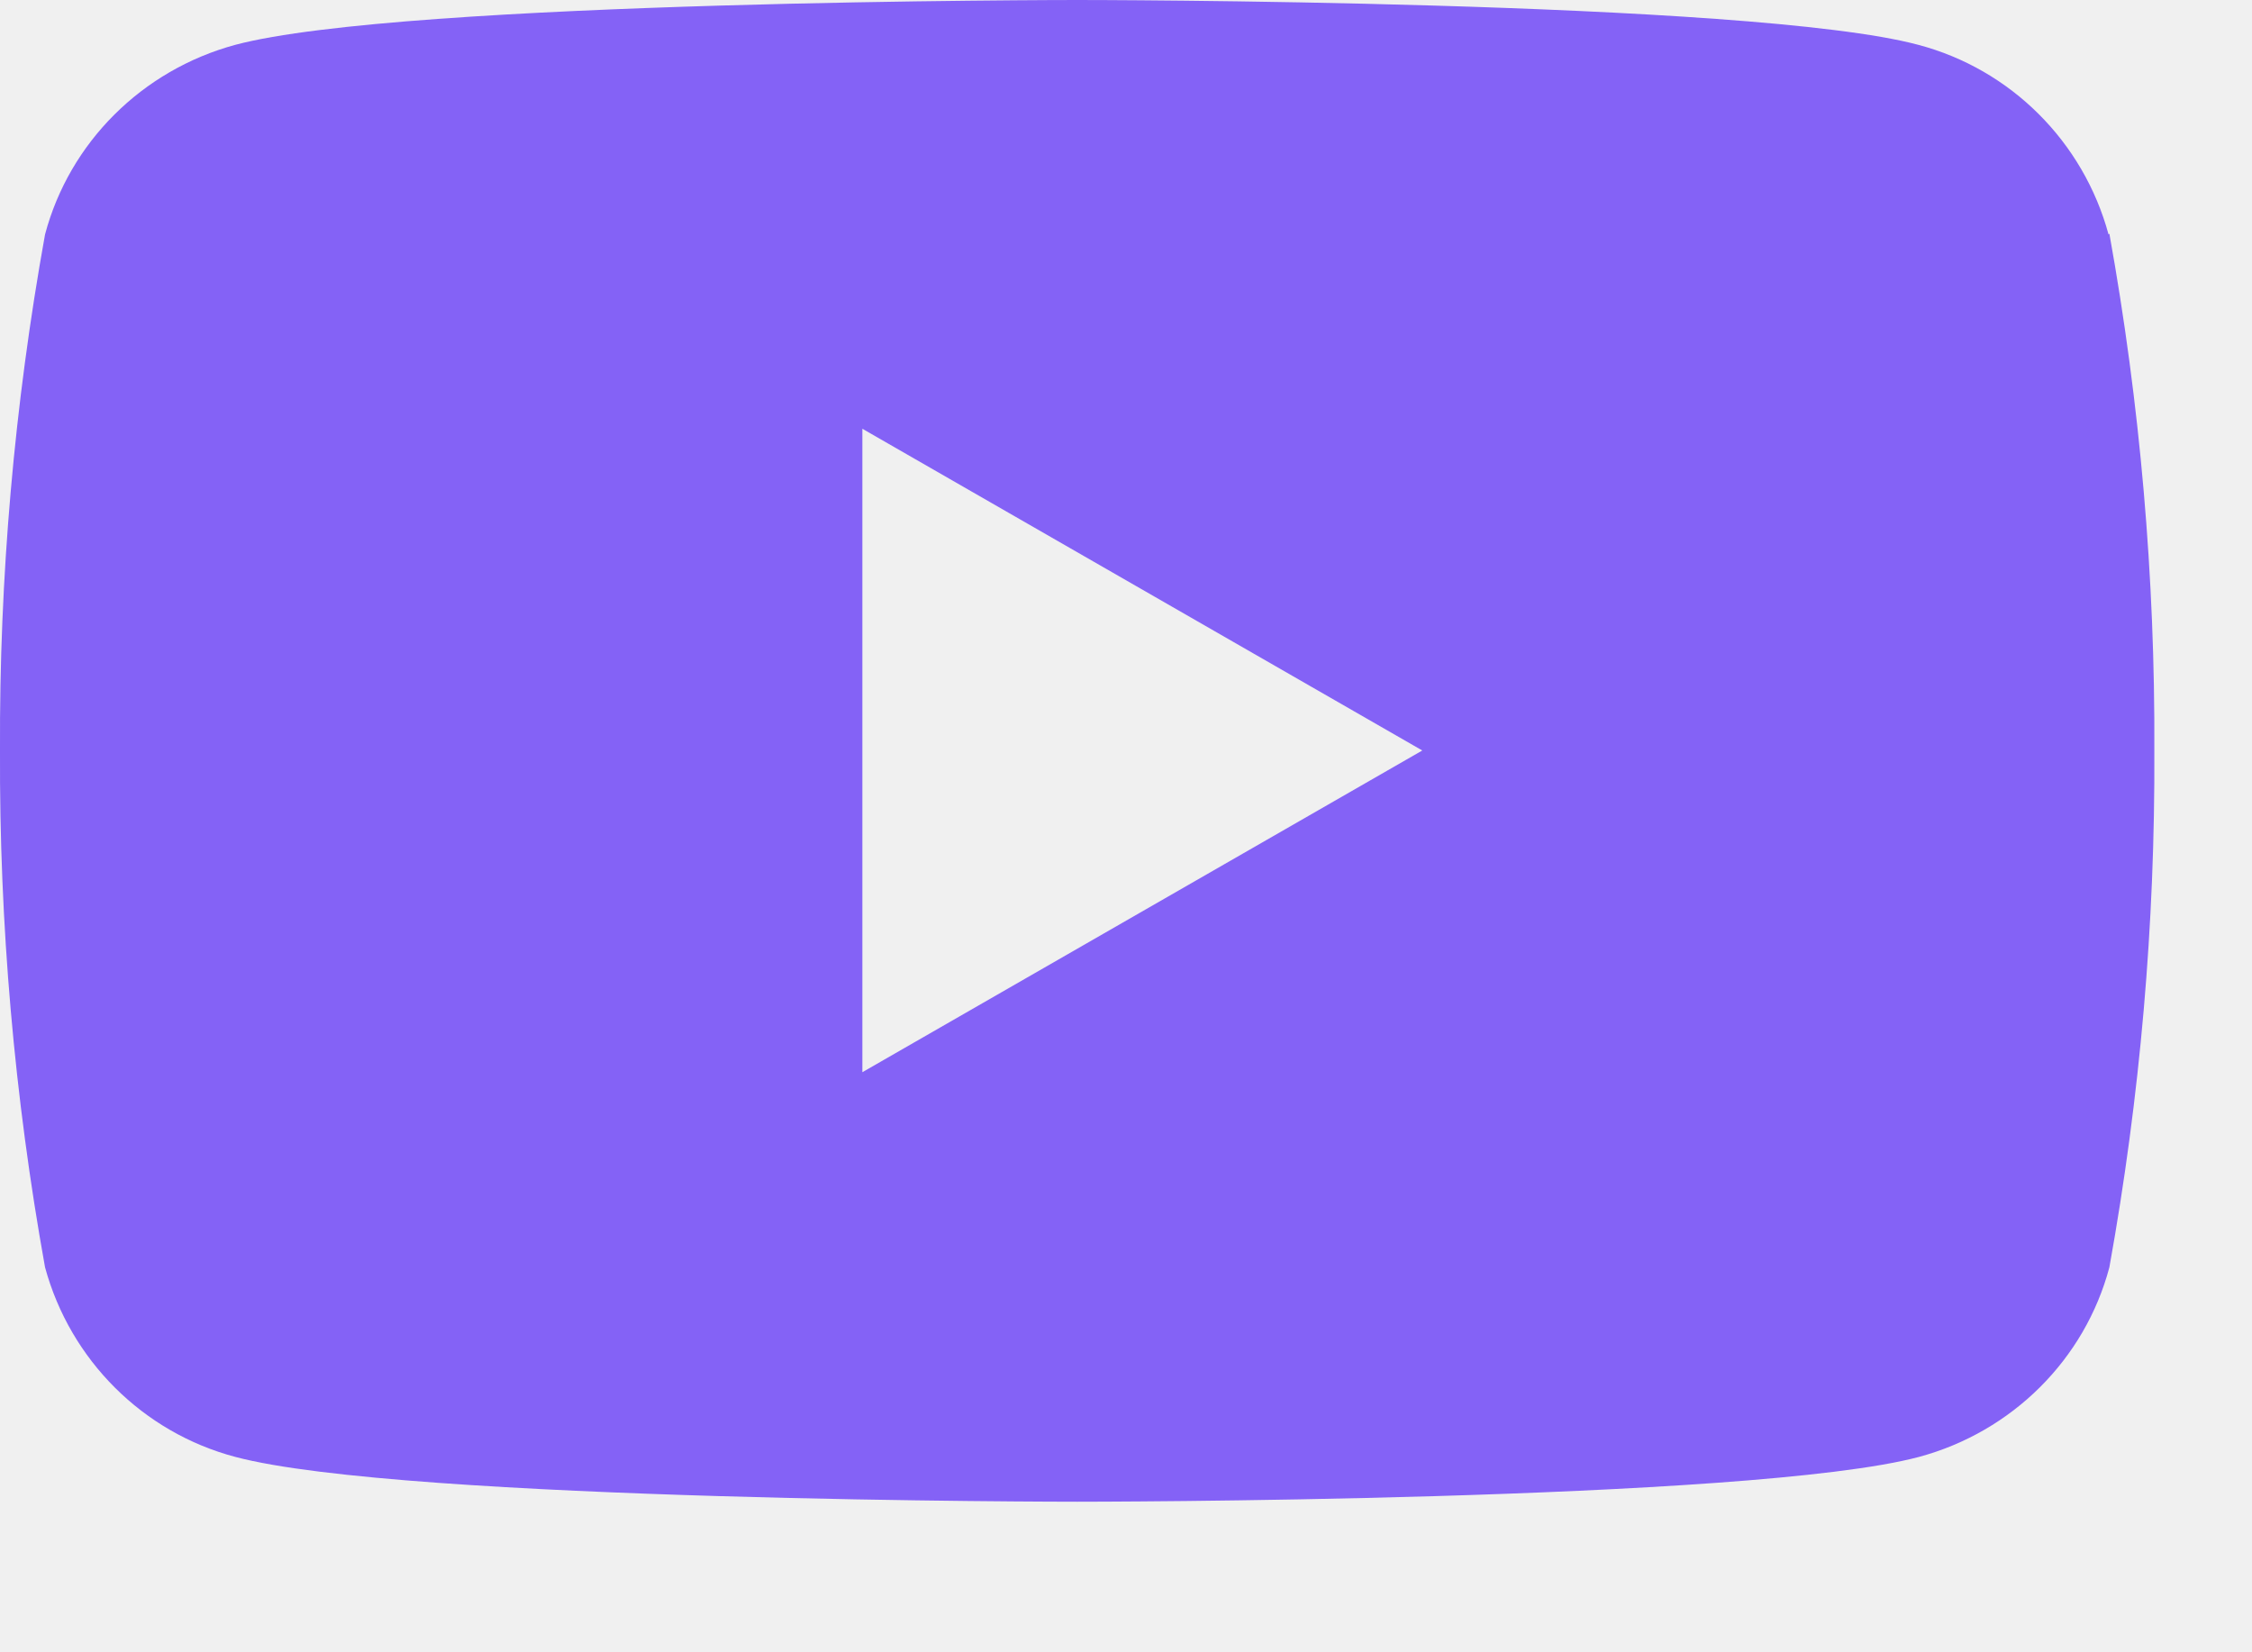
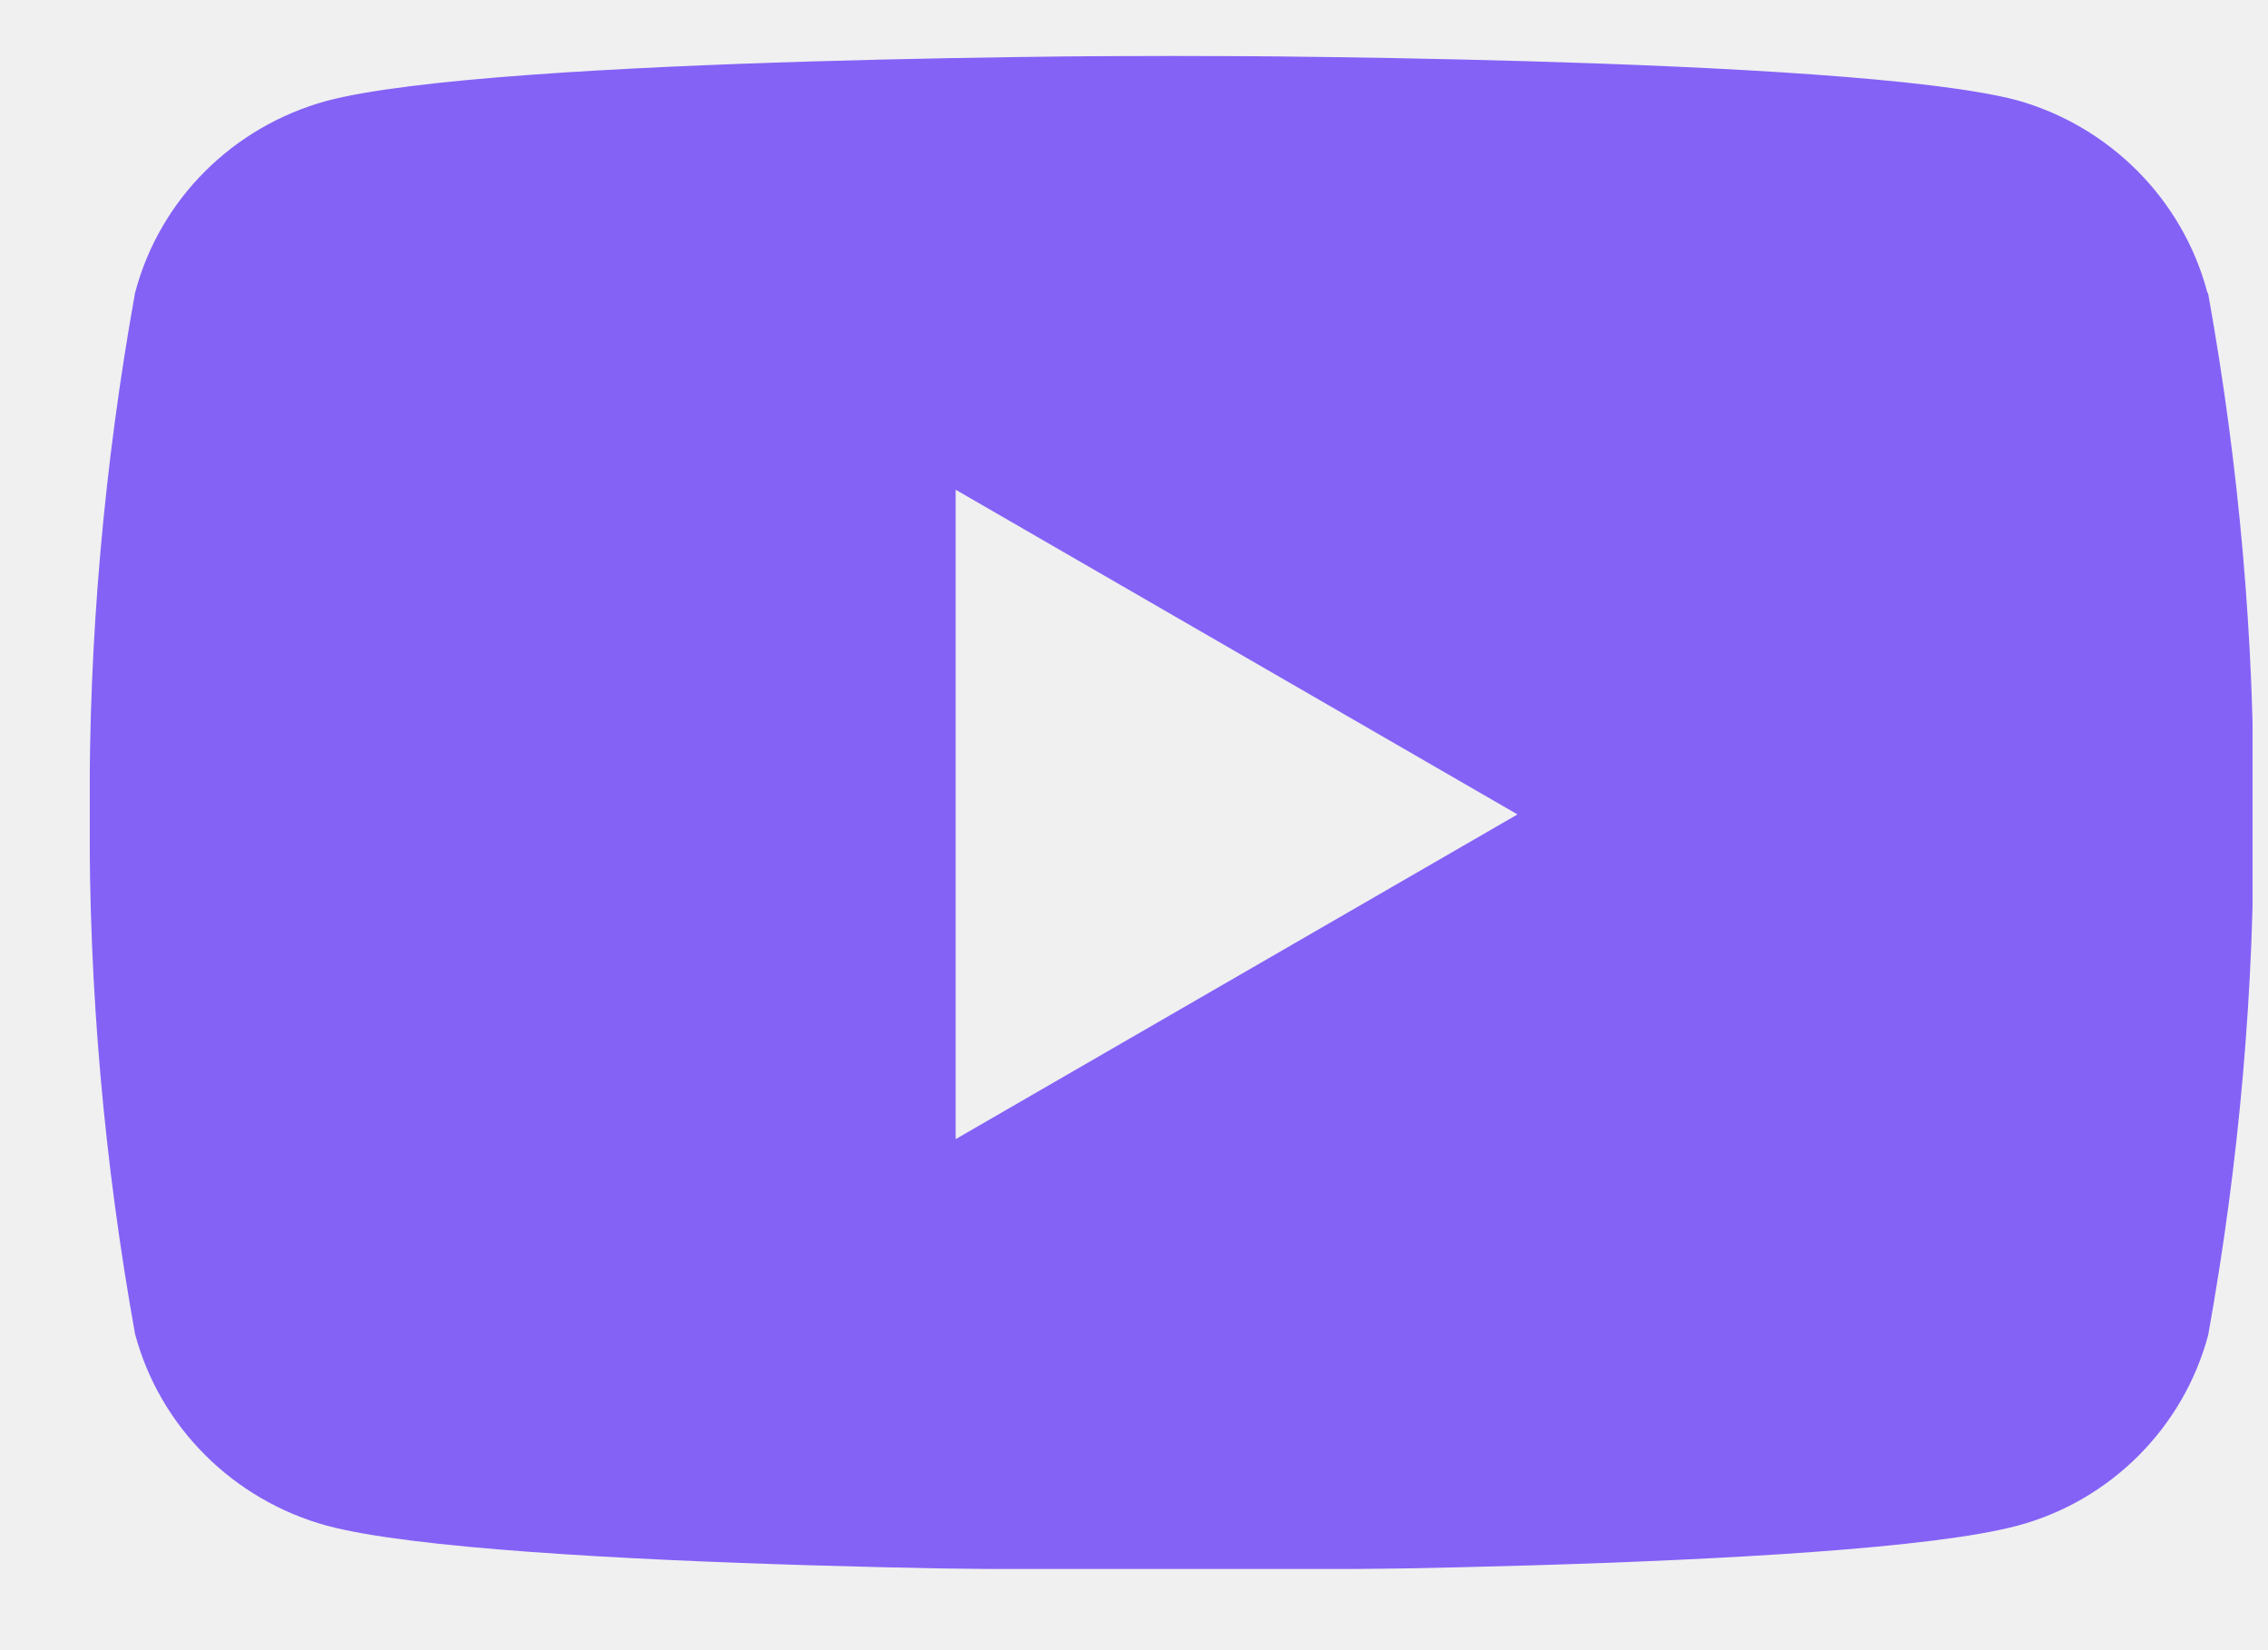
- <svg xmlns="http://www.w3.org/2000/svg" width="30" height="22" viewBox="0 0 30 22" fill="none">
-   <path d="M28.089 3.123C27.753 1.886 26.785 0.922 25.554 0.597C23.323 0 14.35 0 14.35 0C14.35 0 5.376 0 3.135 0.597C1.894 0.933 0.926 1.897 0.6 3.123C0.19 5.397 -0.01 7.692 0 9.998C-0.01 12.304 0.19 14.609 0.6 16.883C0.937 18.12 1.905 19.084 3.135 19.409C5.376 20.006 14.35 20.006 14.35 20.006C14.35 20.006 23.323 20.006 25.564 19.409C26.806 19.074 27.774 18.11 28.1 16.883C28.51 14.609 28.71 12.314 28.699 9.998C28.71 7.692 28.51 5.387 28.1 3.113M11.488 14.284V5.712L18.947 9.998L11.488 14.284Z" fill="#8462F6" />
+ <svg xmlns="http://www.w3.org/2000/svg" width="22" height="16" viewBox="0 0 22 16" fill="none">
+   <mask id="mask0_467_260" style="mask-type:luminance" maskUnits="userSpaceOnUse" x="0" y="0" width="22" height="16">
+     <path d="M21.85 0.541H0.87V15.221H21.85V0.541Z" fill="white" />
+   </mask>
+   <g mask="url(#mask0_467_260)">
+     <path d="M21.41 2.831C21.17 1.931 20.46 1.221 19.56 0.971C17.92 0.541 11.36 0.541 11.36 0.541C11.36 0.541 4.8 0.541 3.16 0.981C2.26 1.231 1.55 1.931 1.31 2.841C1.01 4.511 0.86 6.201 0.87 7.891C0.86 9.581 1.01 11.271 1.31 12.941C1.55 13.841 2.26 14.551 3.17 14.801C4.81 15.241 11.37 15.241 11.37 15.241C11.37 15.241 17.93 15.241 19.57 14.801C20.47 14.561 21.18 13.851 21.42 12.951C21.72 11.281 21.87 9.591 21.86 7.901C21.87 6.211 21.72 4.521 21.42 2.851M9.27 11.051V4.751L14.72 7.901L9.27 11.051Z" fill="#8462F6" />
+   </g>
</svg>
